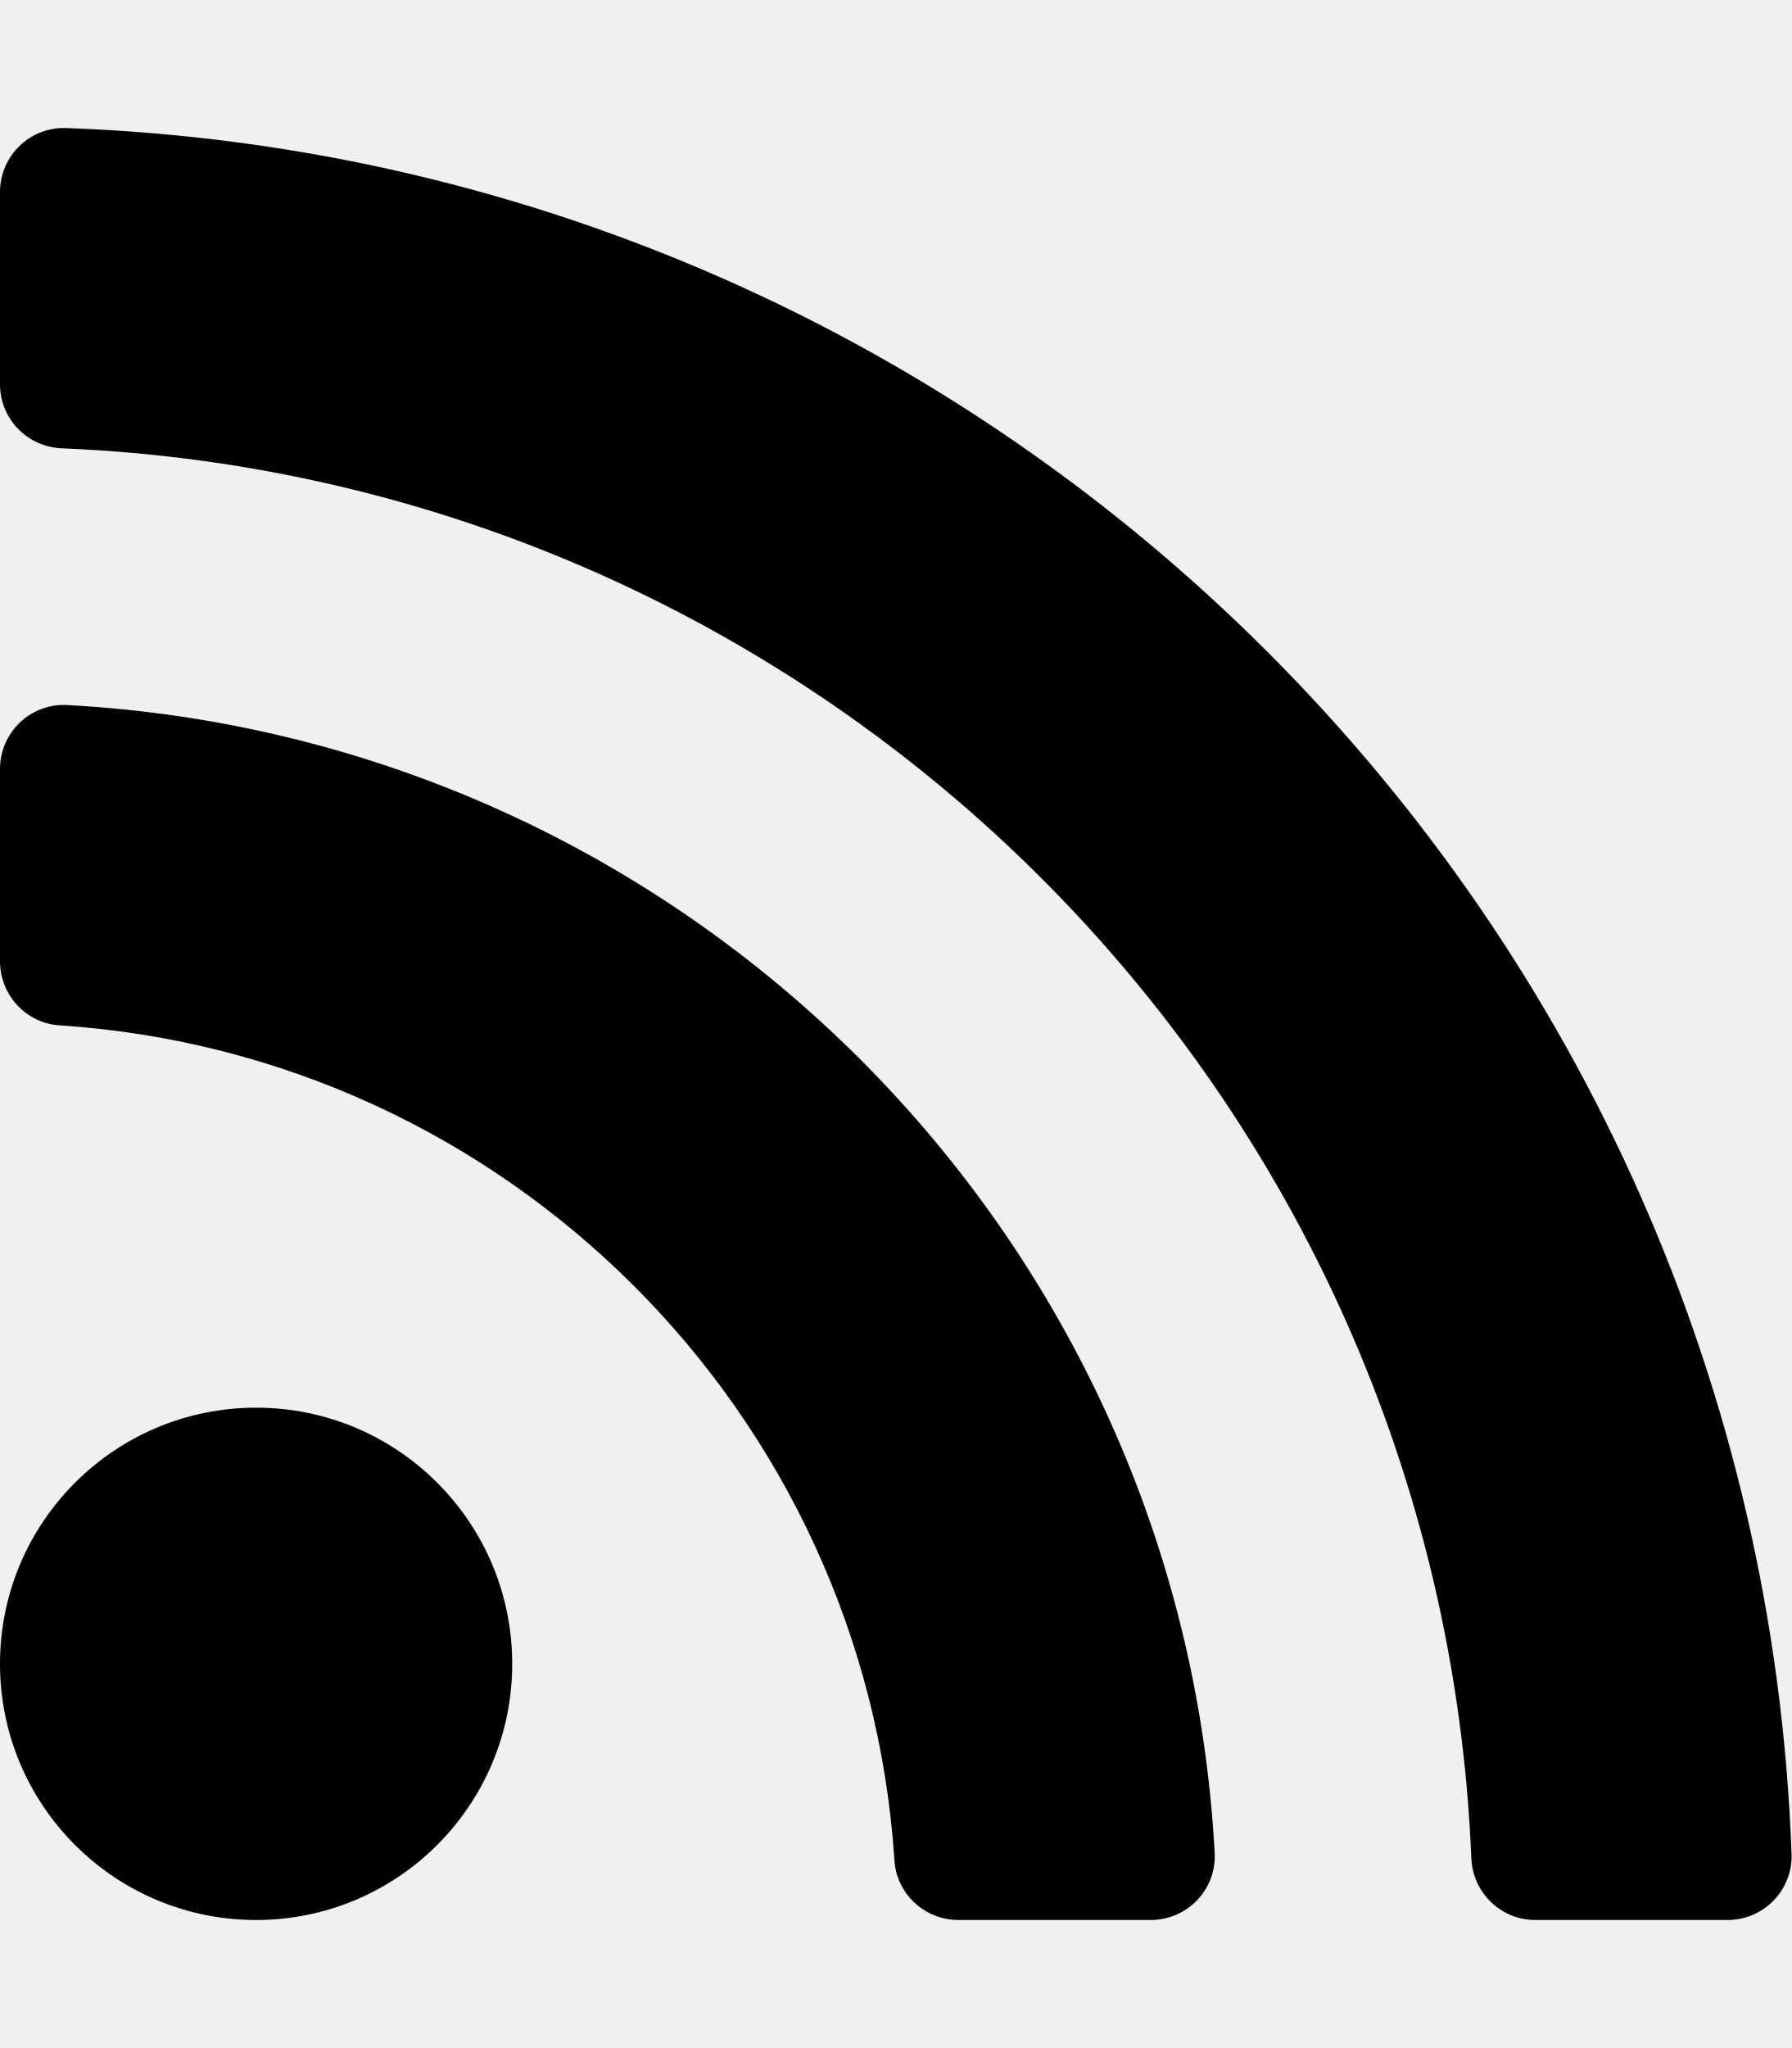
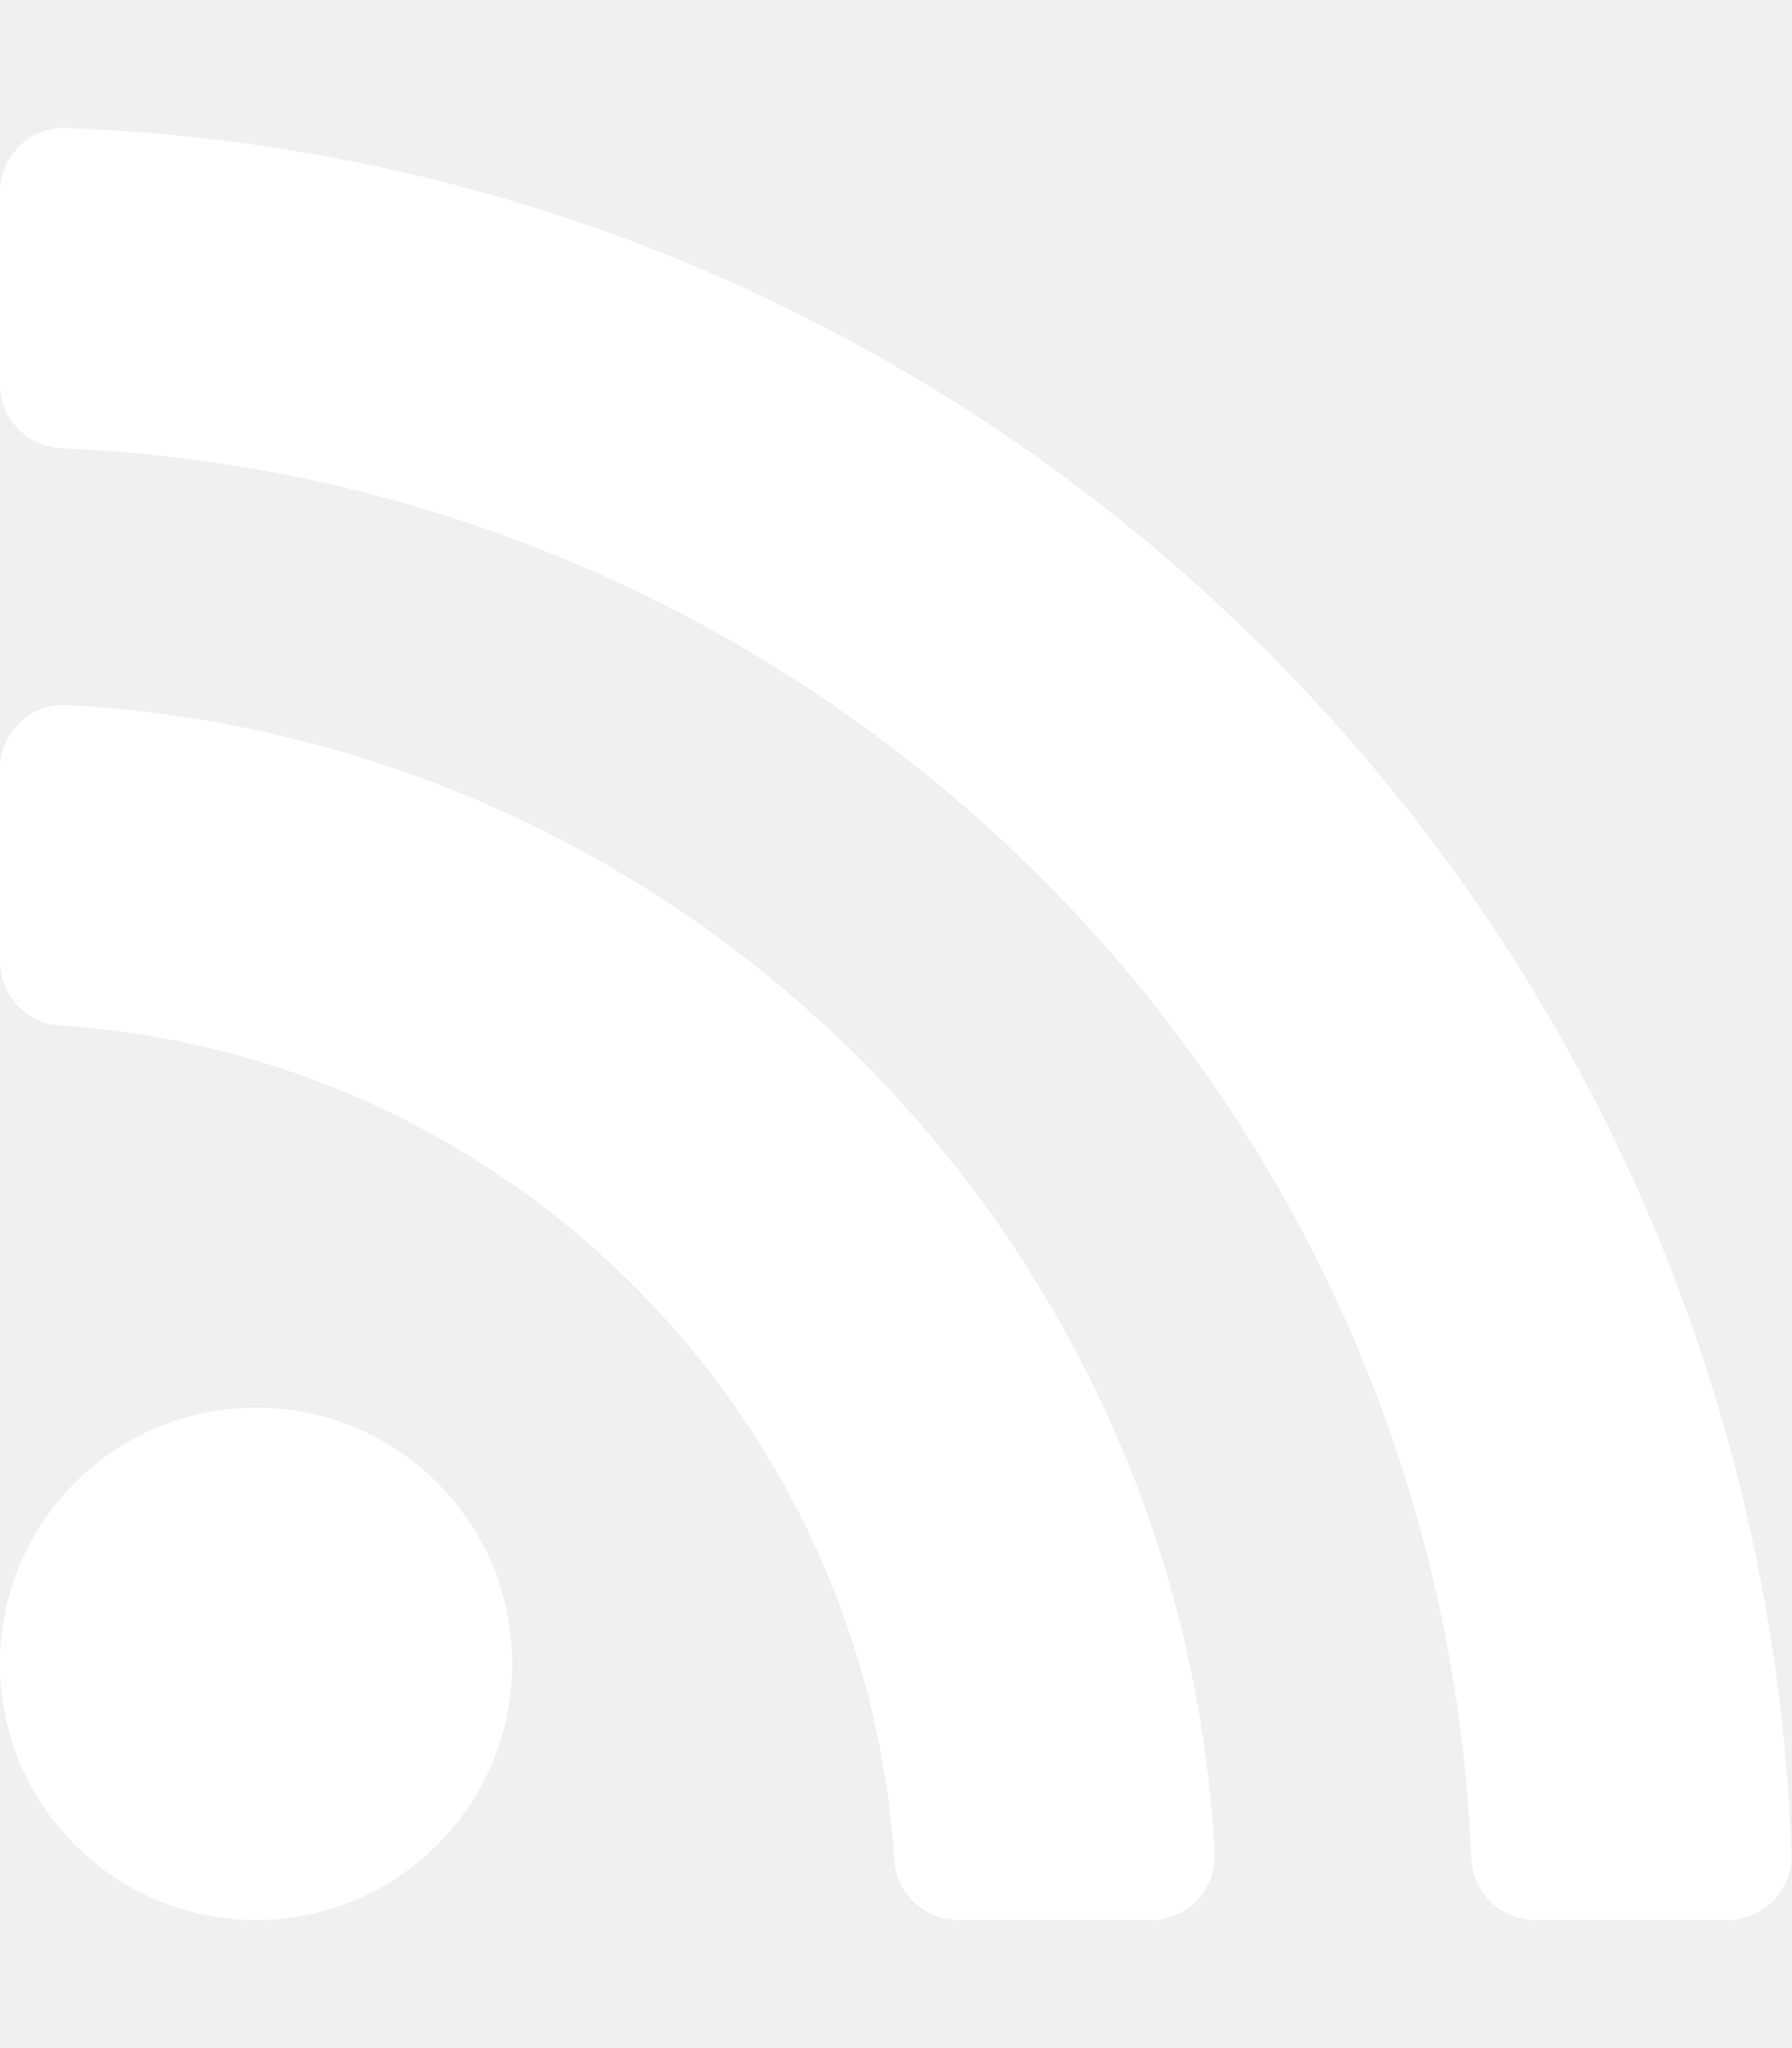
<svg xmlns="http://www.w3.org/2000/svg" aria-hidden="true" focusable="false" data-prefix="fas" data-icon="rss" class="svg-inline--fa fa-rss fa-w-14" role="img" viewBox="0 0 448 512">
-   <path fill="currentColor" d="M128.081 415.959c0 35.369-28.672 64.041-64.041 64.041S0 451.328 0 415.959s28.672-64.041 64.041-64.041 64.04 28.673 64.04 64.041zm175.66 47.25c-8.354-154.6-132.185-278.587-286.95-286.95C7.656 175.765 0 183.105 0 192.253v48.069c0 8.415 6.49 15.472 14.887 16.018 111.832 7.284 201.473 96.702 208.772 208.772.547 8.397 7.604 14.887 16.018 14.887h48.069c9.149.001 16.489-7.655 15.995-16.79zm144.249.288C439.596 229.677 251.465 40.445 16.503 32.01 7.473 31.686 0 38.981 0 48.016v48.068c0 8.625 6.835 15.645 15.453 15.999 191.179 7.839 344.627 161.316 352.465 352.465.353 8.618 7.373 15.453 15.999 15.453h48.068c9.034-.001 16.329-7.474 16.005-16.504z" />
+   <path fill="#ffffff" d="M128.081 415.959c0 35.369-28.672 64.041-64.041 64.041S0 451.328 0 415.959s28.672-64.041 64.041-64.041 64.04 28.673 64.04 64.041zm175.66 47.25c-8.354-154.6-132.185-278.587-286.95-286.95C7.656 175.765 0 183.105 0 192.253v48.069c0 8.415 6.49 15.472 14.887 16.018 111.832 7.284 201.473 96.702 208.772 208.772.547 8.397 7.604 14.887 16.018 14.887h48.069c9.149.001 16.489-7.655 15.995-16.79zm144.249.288C439.596 229.677 251.465 40.445 16.503 32.01 7.473 31.686 0 38.981 0 48.016v48.068c0 8.625 6.835 15.645 15.453 15.999 191.179 7.839 344.627 161.316 352.465 352.465.353 8.618 7.373 15.453 15.999 15.453h48.068c9.034-.001 16.329-7.474 16.005-16.504z" />
</svg>
